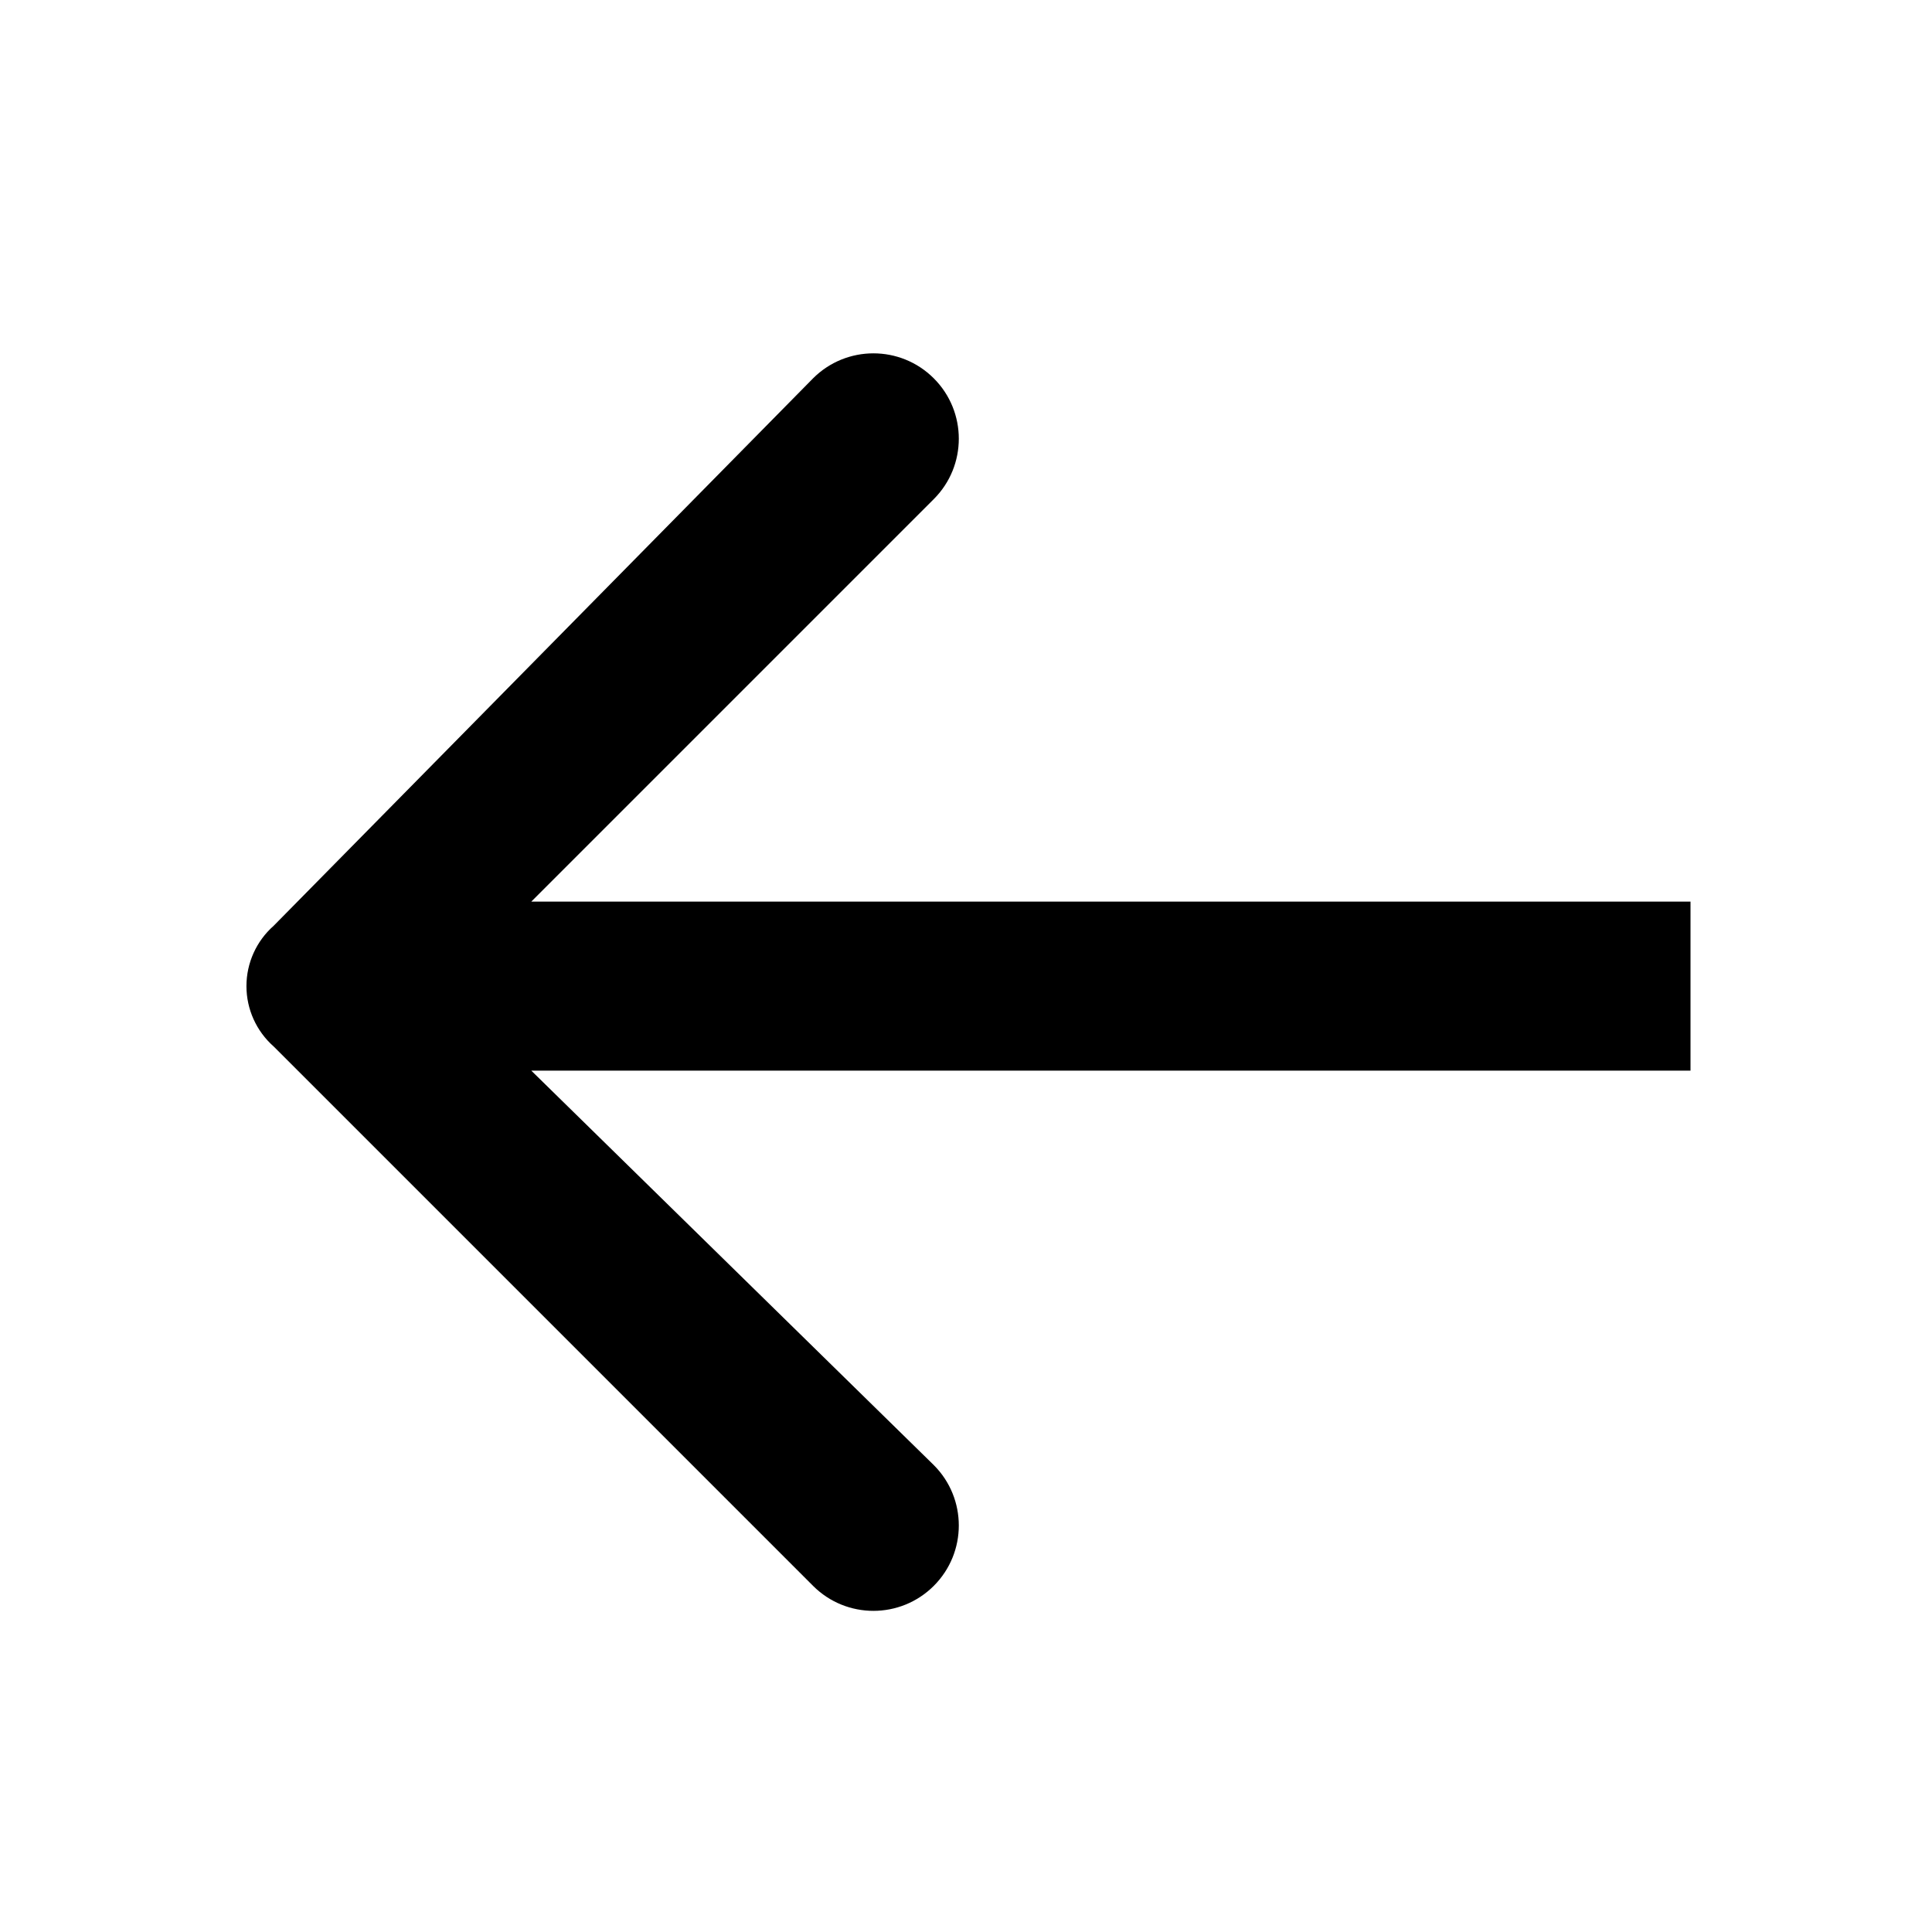
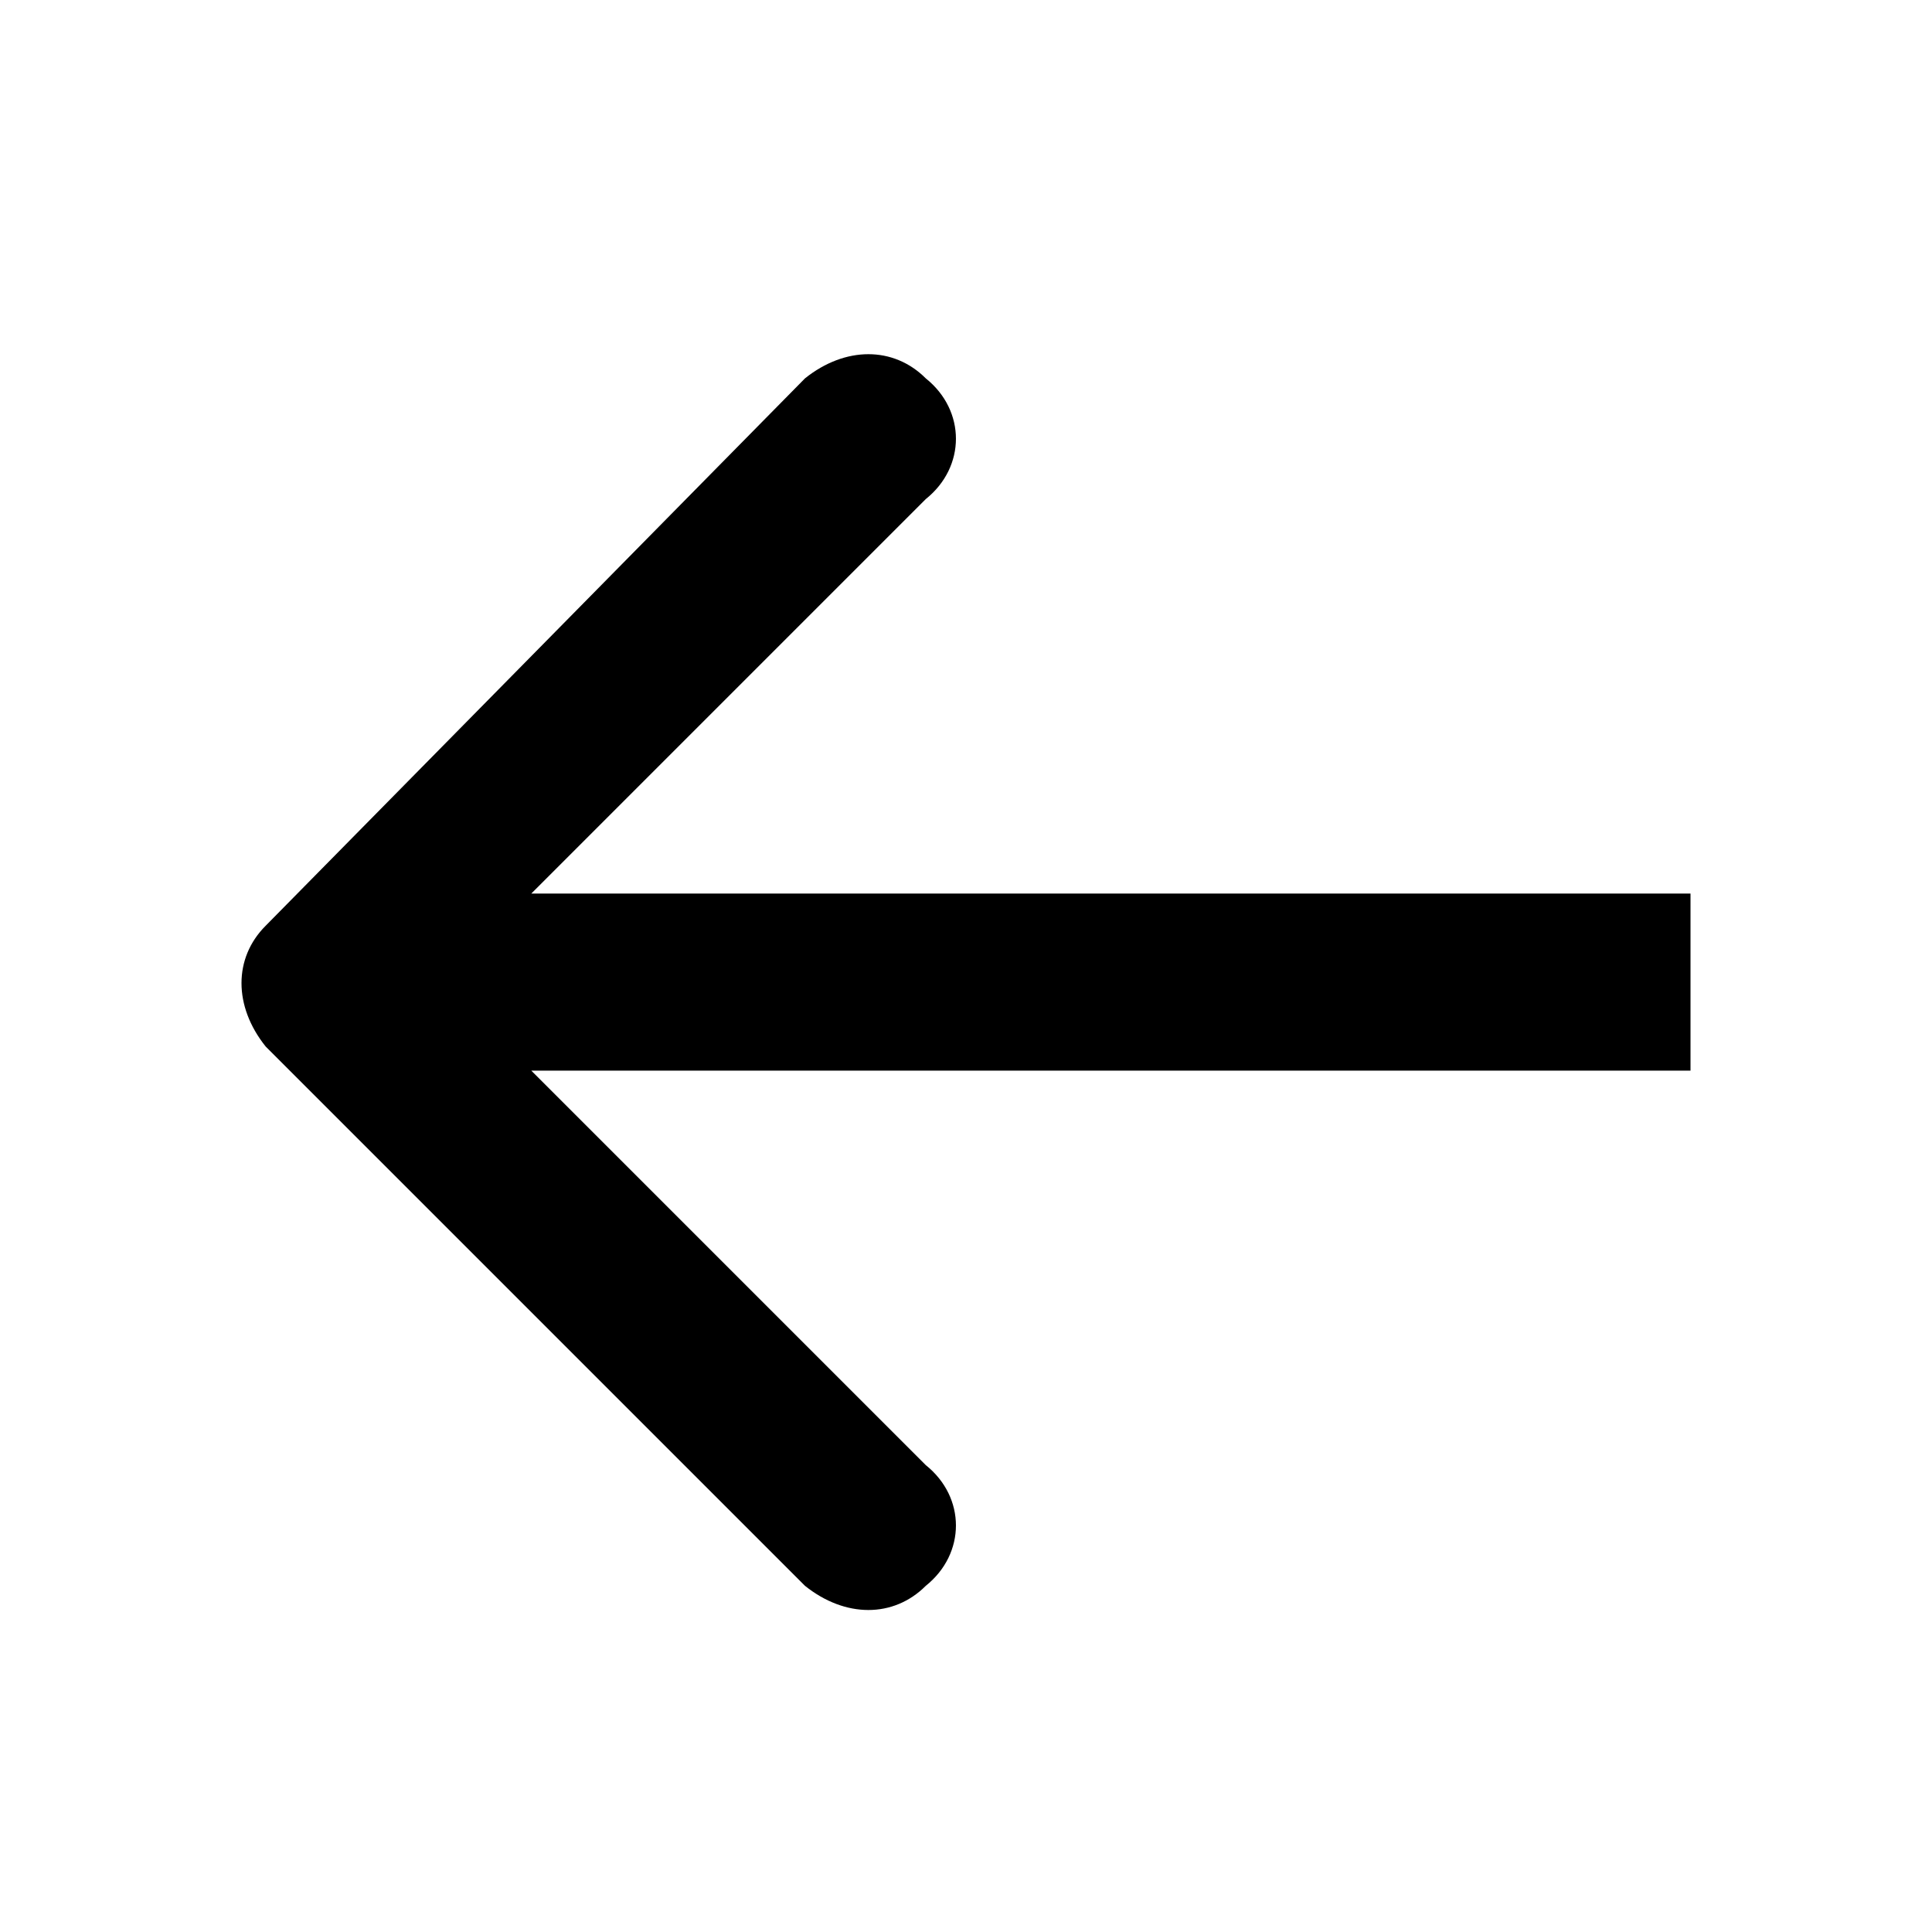
<svg xmlns="http://www.w3.org/2000/svg" viewBox="0 0 24 24">
-   <path d="M3.4 11.5L10.1 4.7A1 1 0 0 1 11.6 6.2L6.6 11.2L21 11.2L21 13.3L6.6 13.3L11.6 18.2A1 1 0 0 1 10.1 19.7L3.4 13A1 1 0 0 1 3.4 11.5Z" fill="currentColor" />
+   <path d="M11.5 19.7C11.1 20.1 10.5 20.1 10.0 19.7L3.3 13.0C2.9 12.5 2.9 11.9 3.3 11.5L10.0 4.7C10.5 4.3 11.1 4.3 11.5 4.7C12.0 5.1 12.0 5.8 11.5 6.2L6.6 11.1L21.0 11.1V13.3L6.6 13.3L11.5 18.2C12.0 18.6 12.0 19.3 11.5 19.7Z" fill="currentColor" />
</svg>
